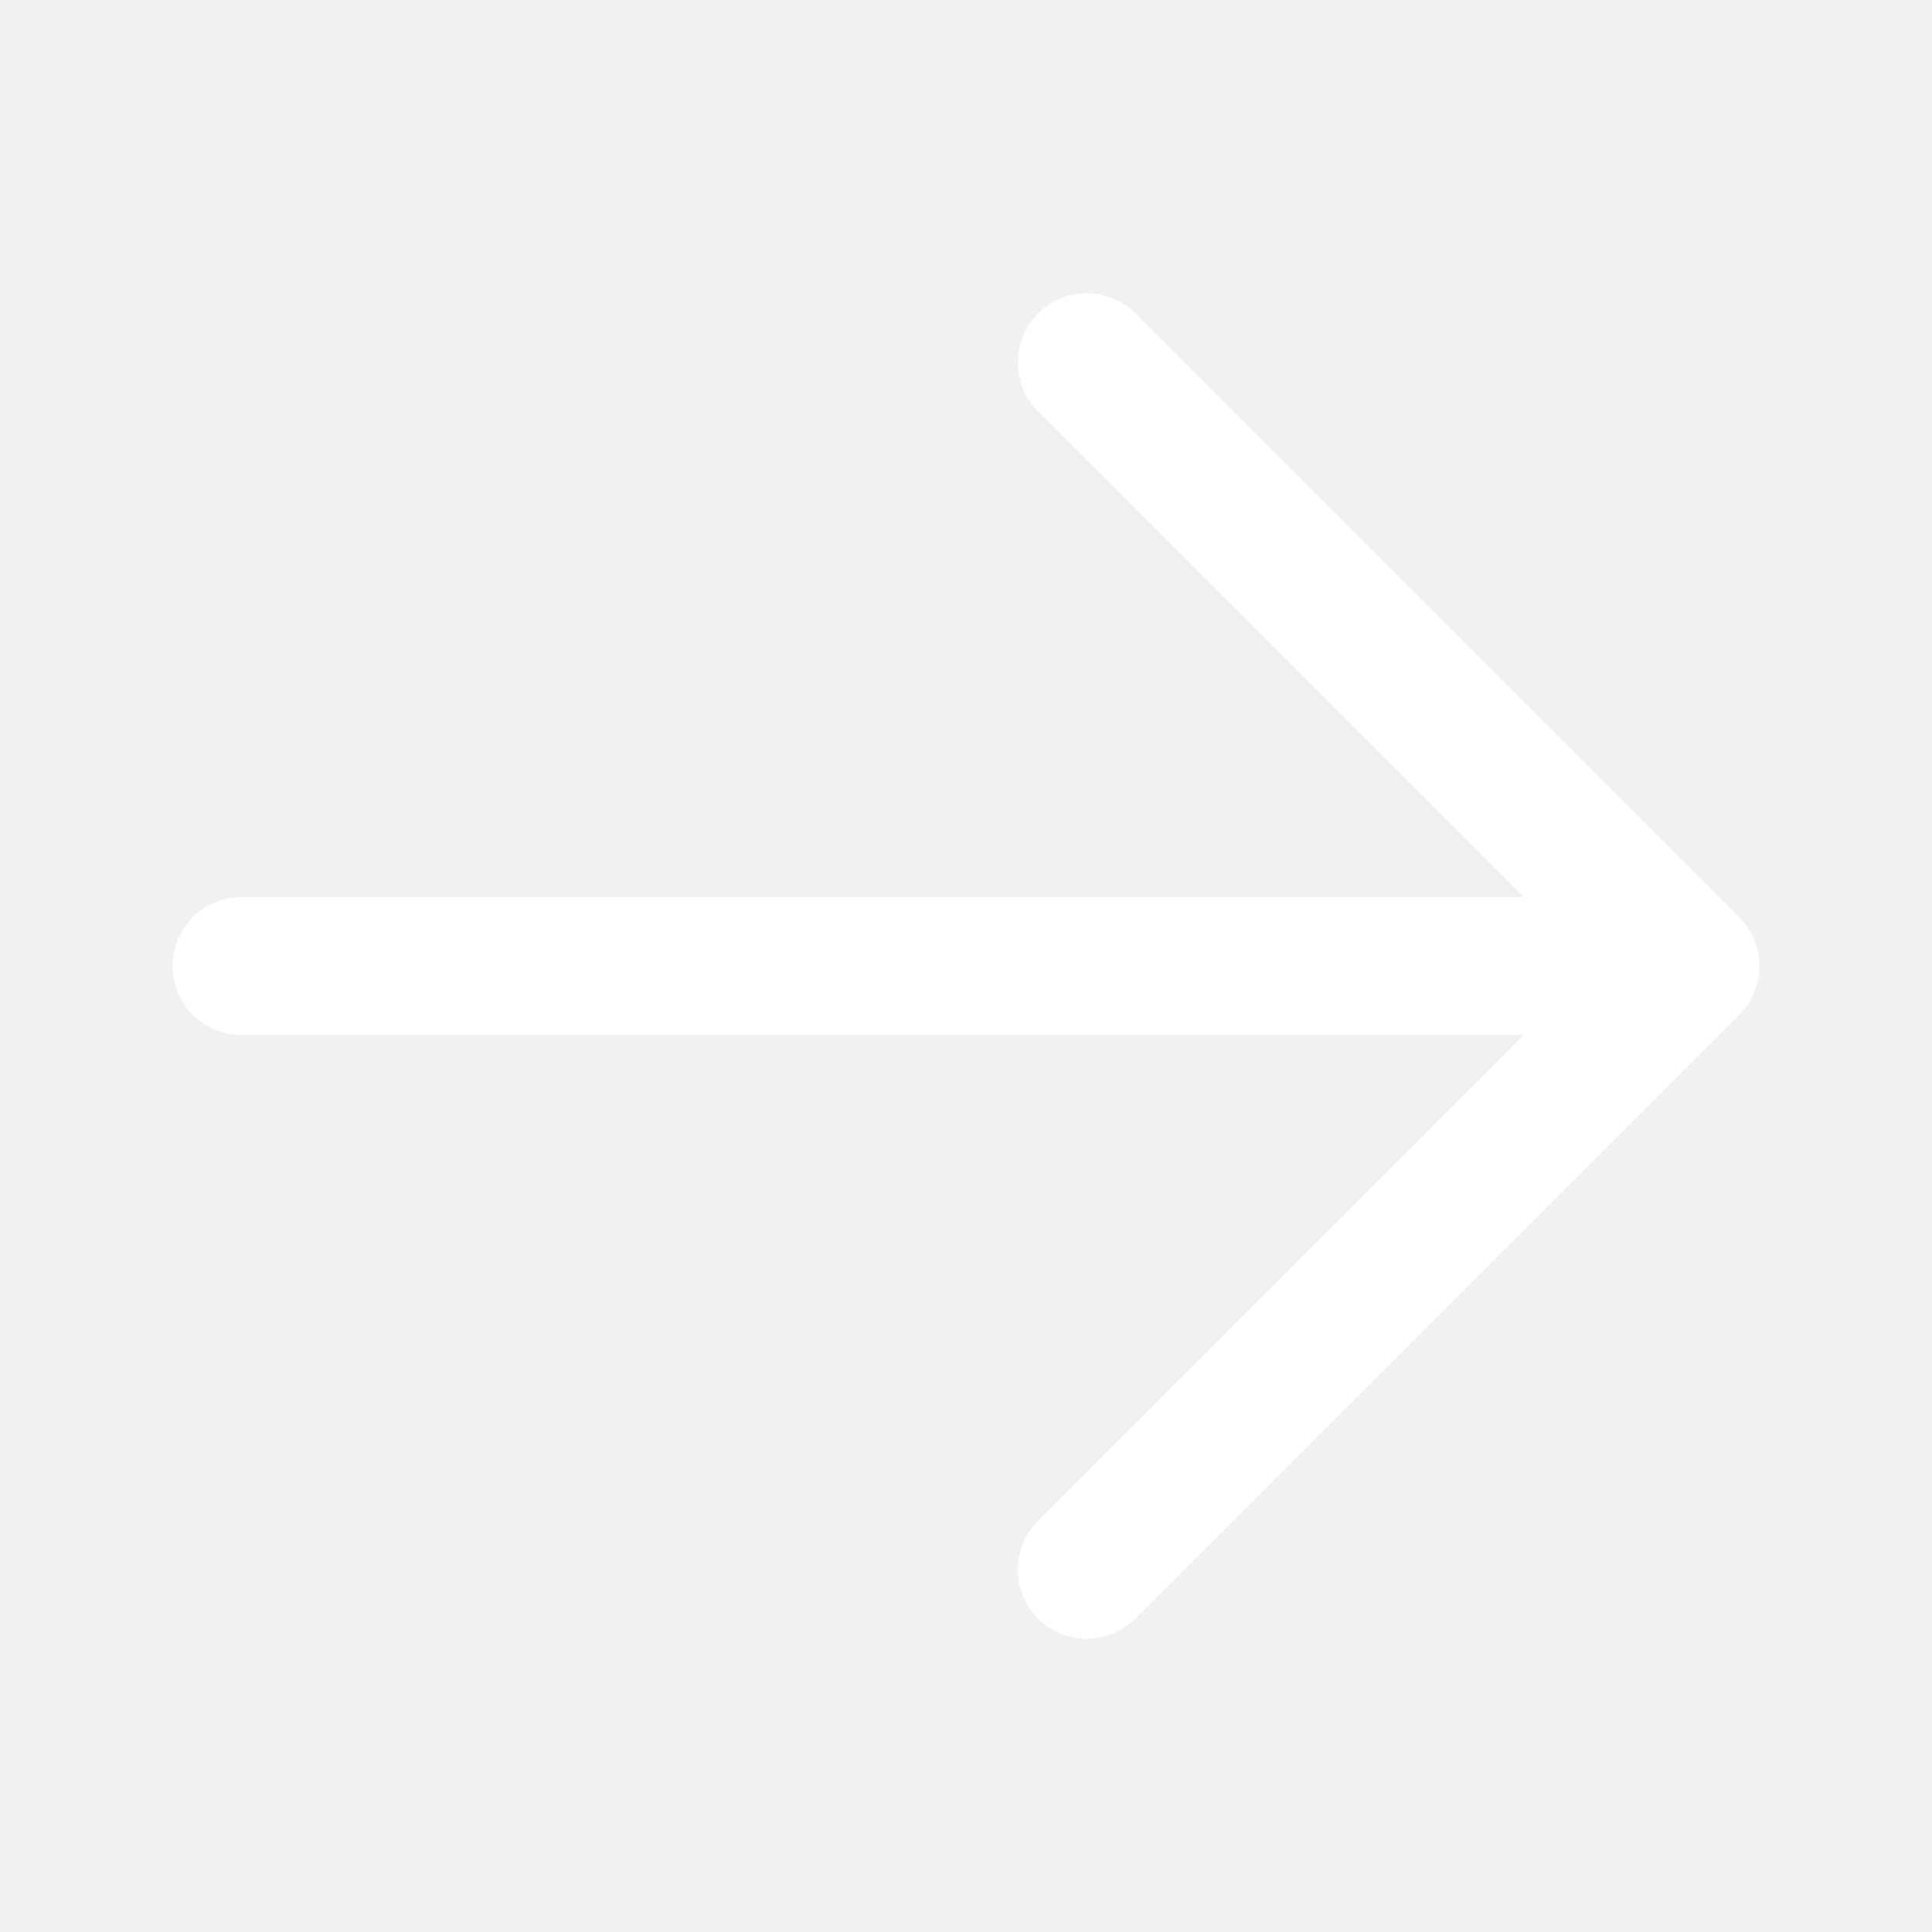
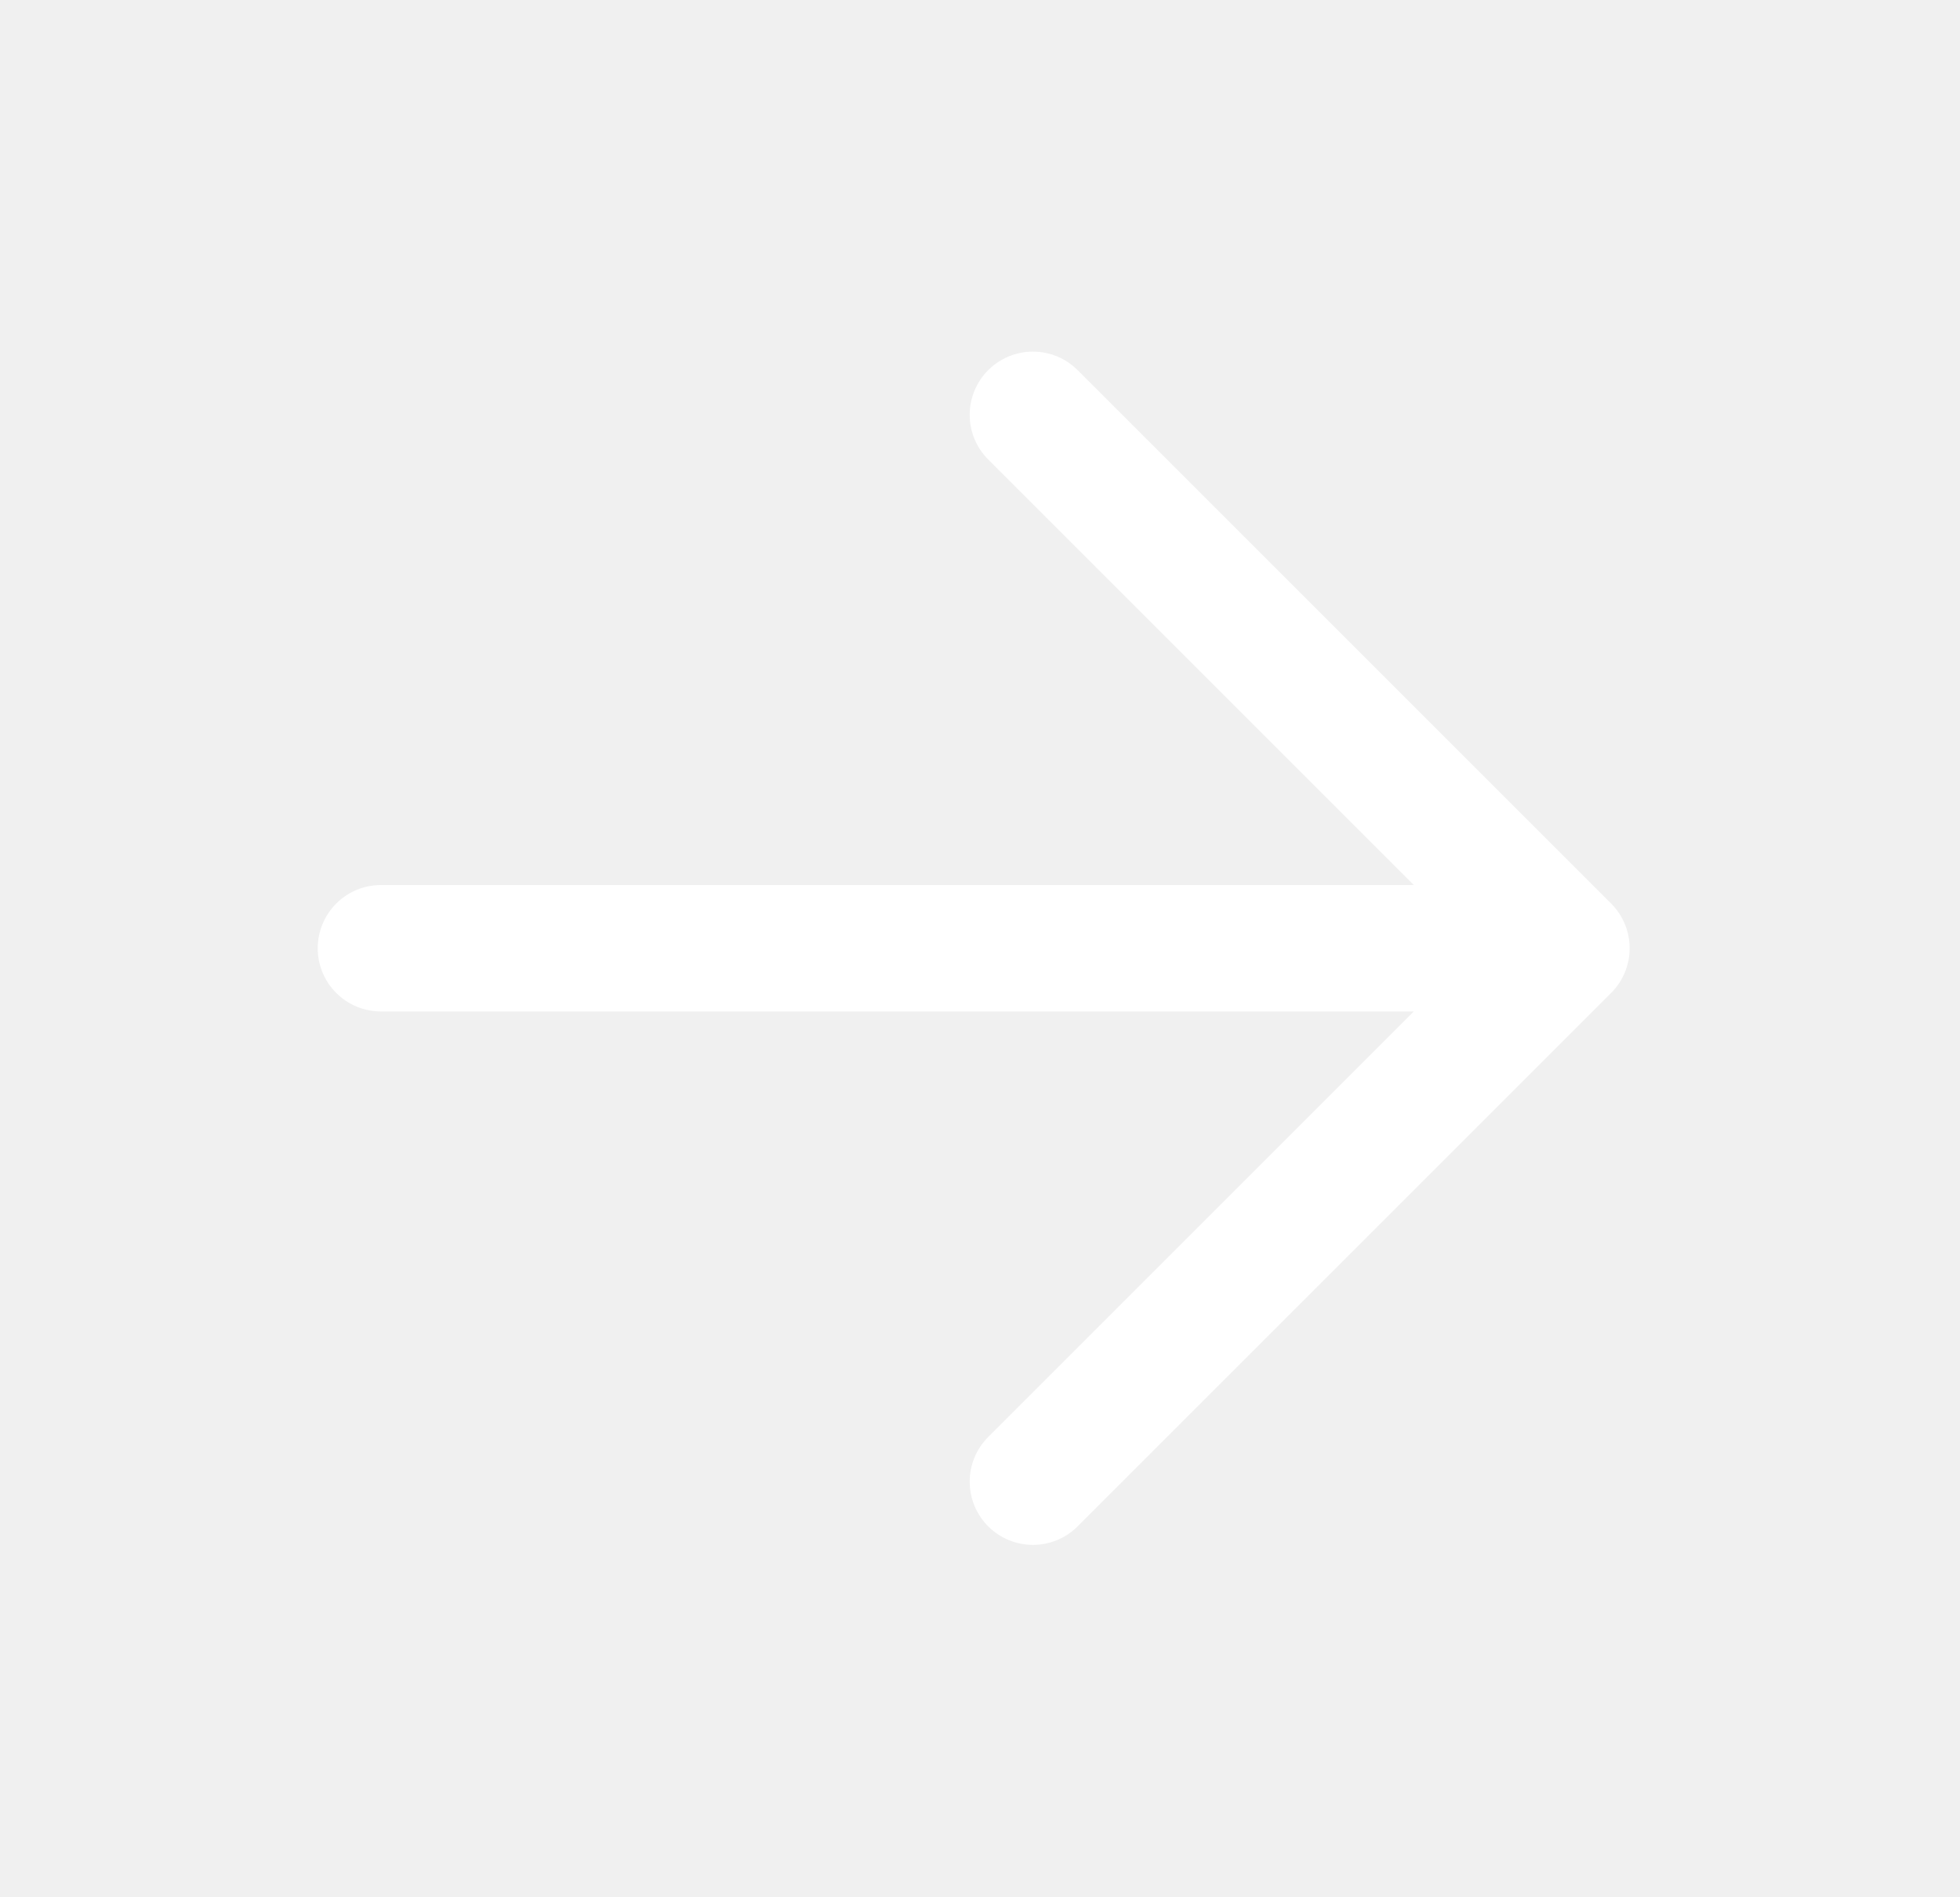
- <svg xmlns="http://www.w3.org/2000/svg" width="28" height="28" viewBox="0 0 28 28" fill="none">
-   <path d="M15.75 5.25L24.5 14M24.5 14L15.75 22.75M24.5 14H3.5" stroke="white" stroke-width="2" stroke-linecap="round" stroke-linejoin="round" />
+ <svg xmlns="http://www.w3.org/2000/svg" width="31" height="30" viewBox="0 0 31 30" fill="none">
+   <path d="M6.025 15L24.775 15M24.775 15L16.337 6.562M24.775 15L16.337 23.438" stroke="white" stroke-width="2" stroke-linecap="round" stroke-linejoin="round" />
</svg>
